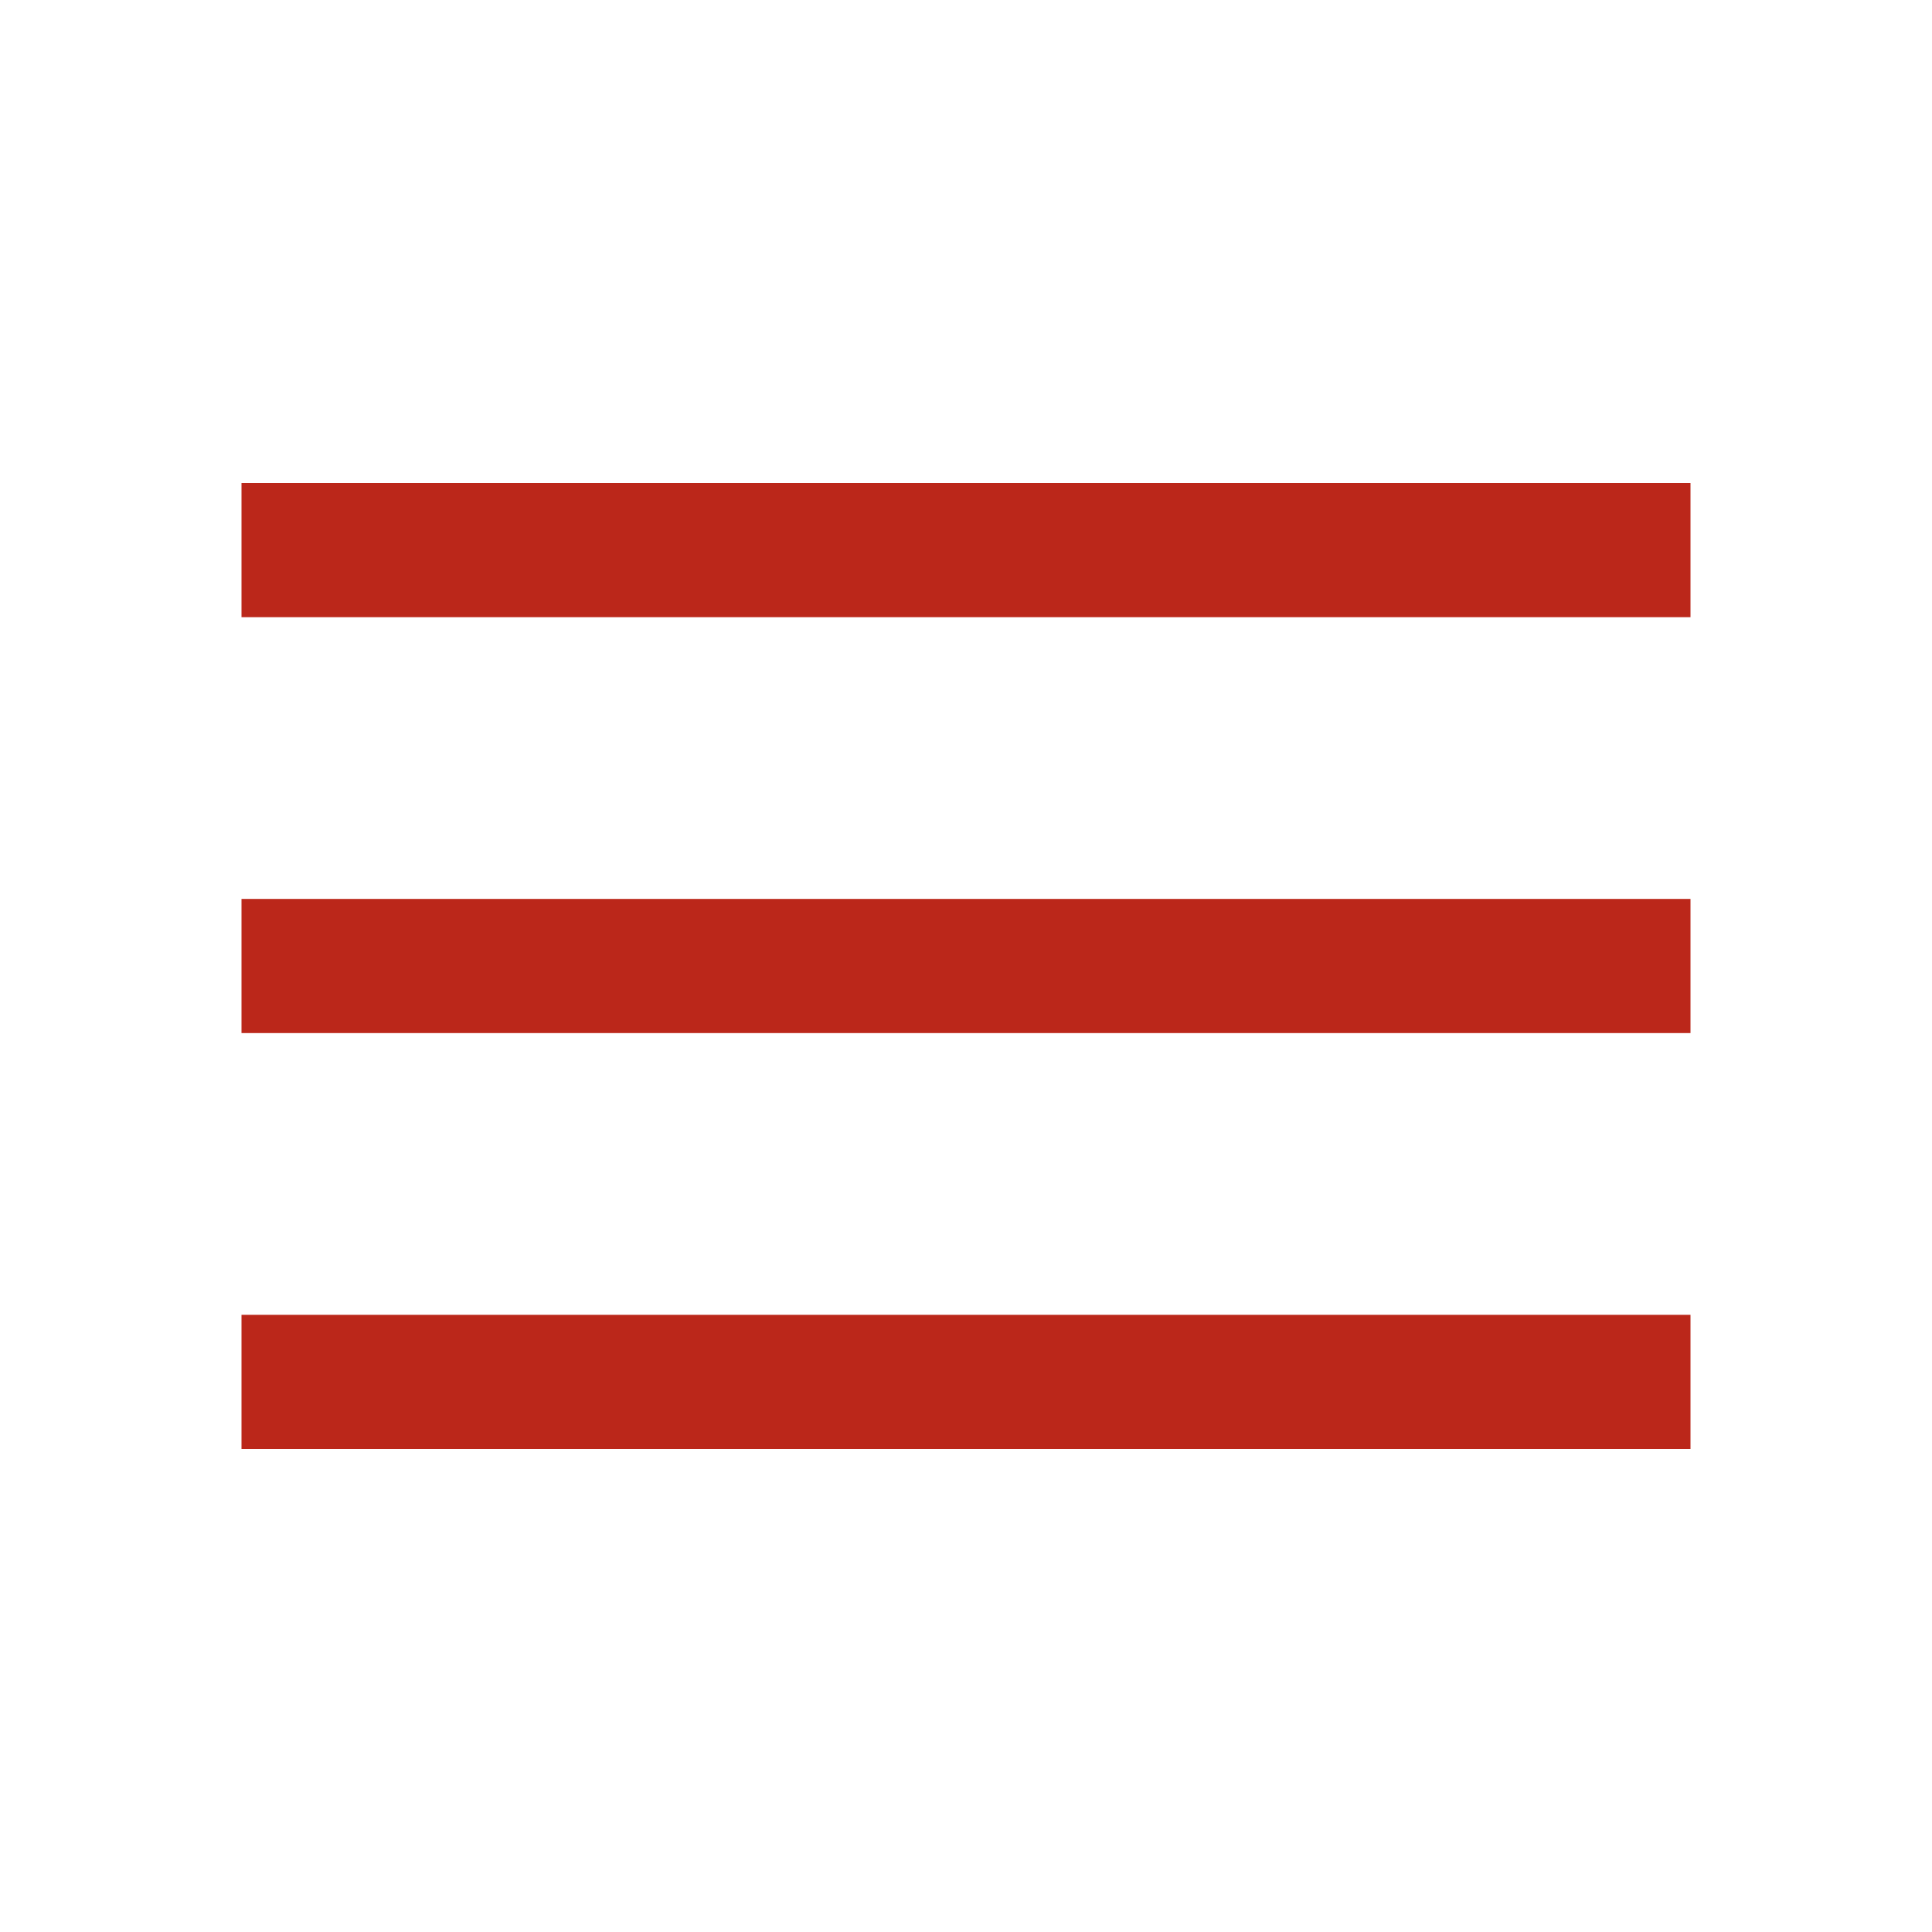
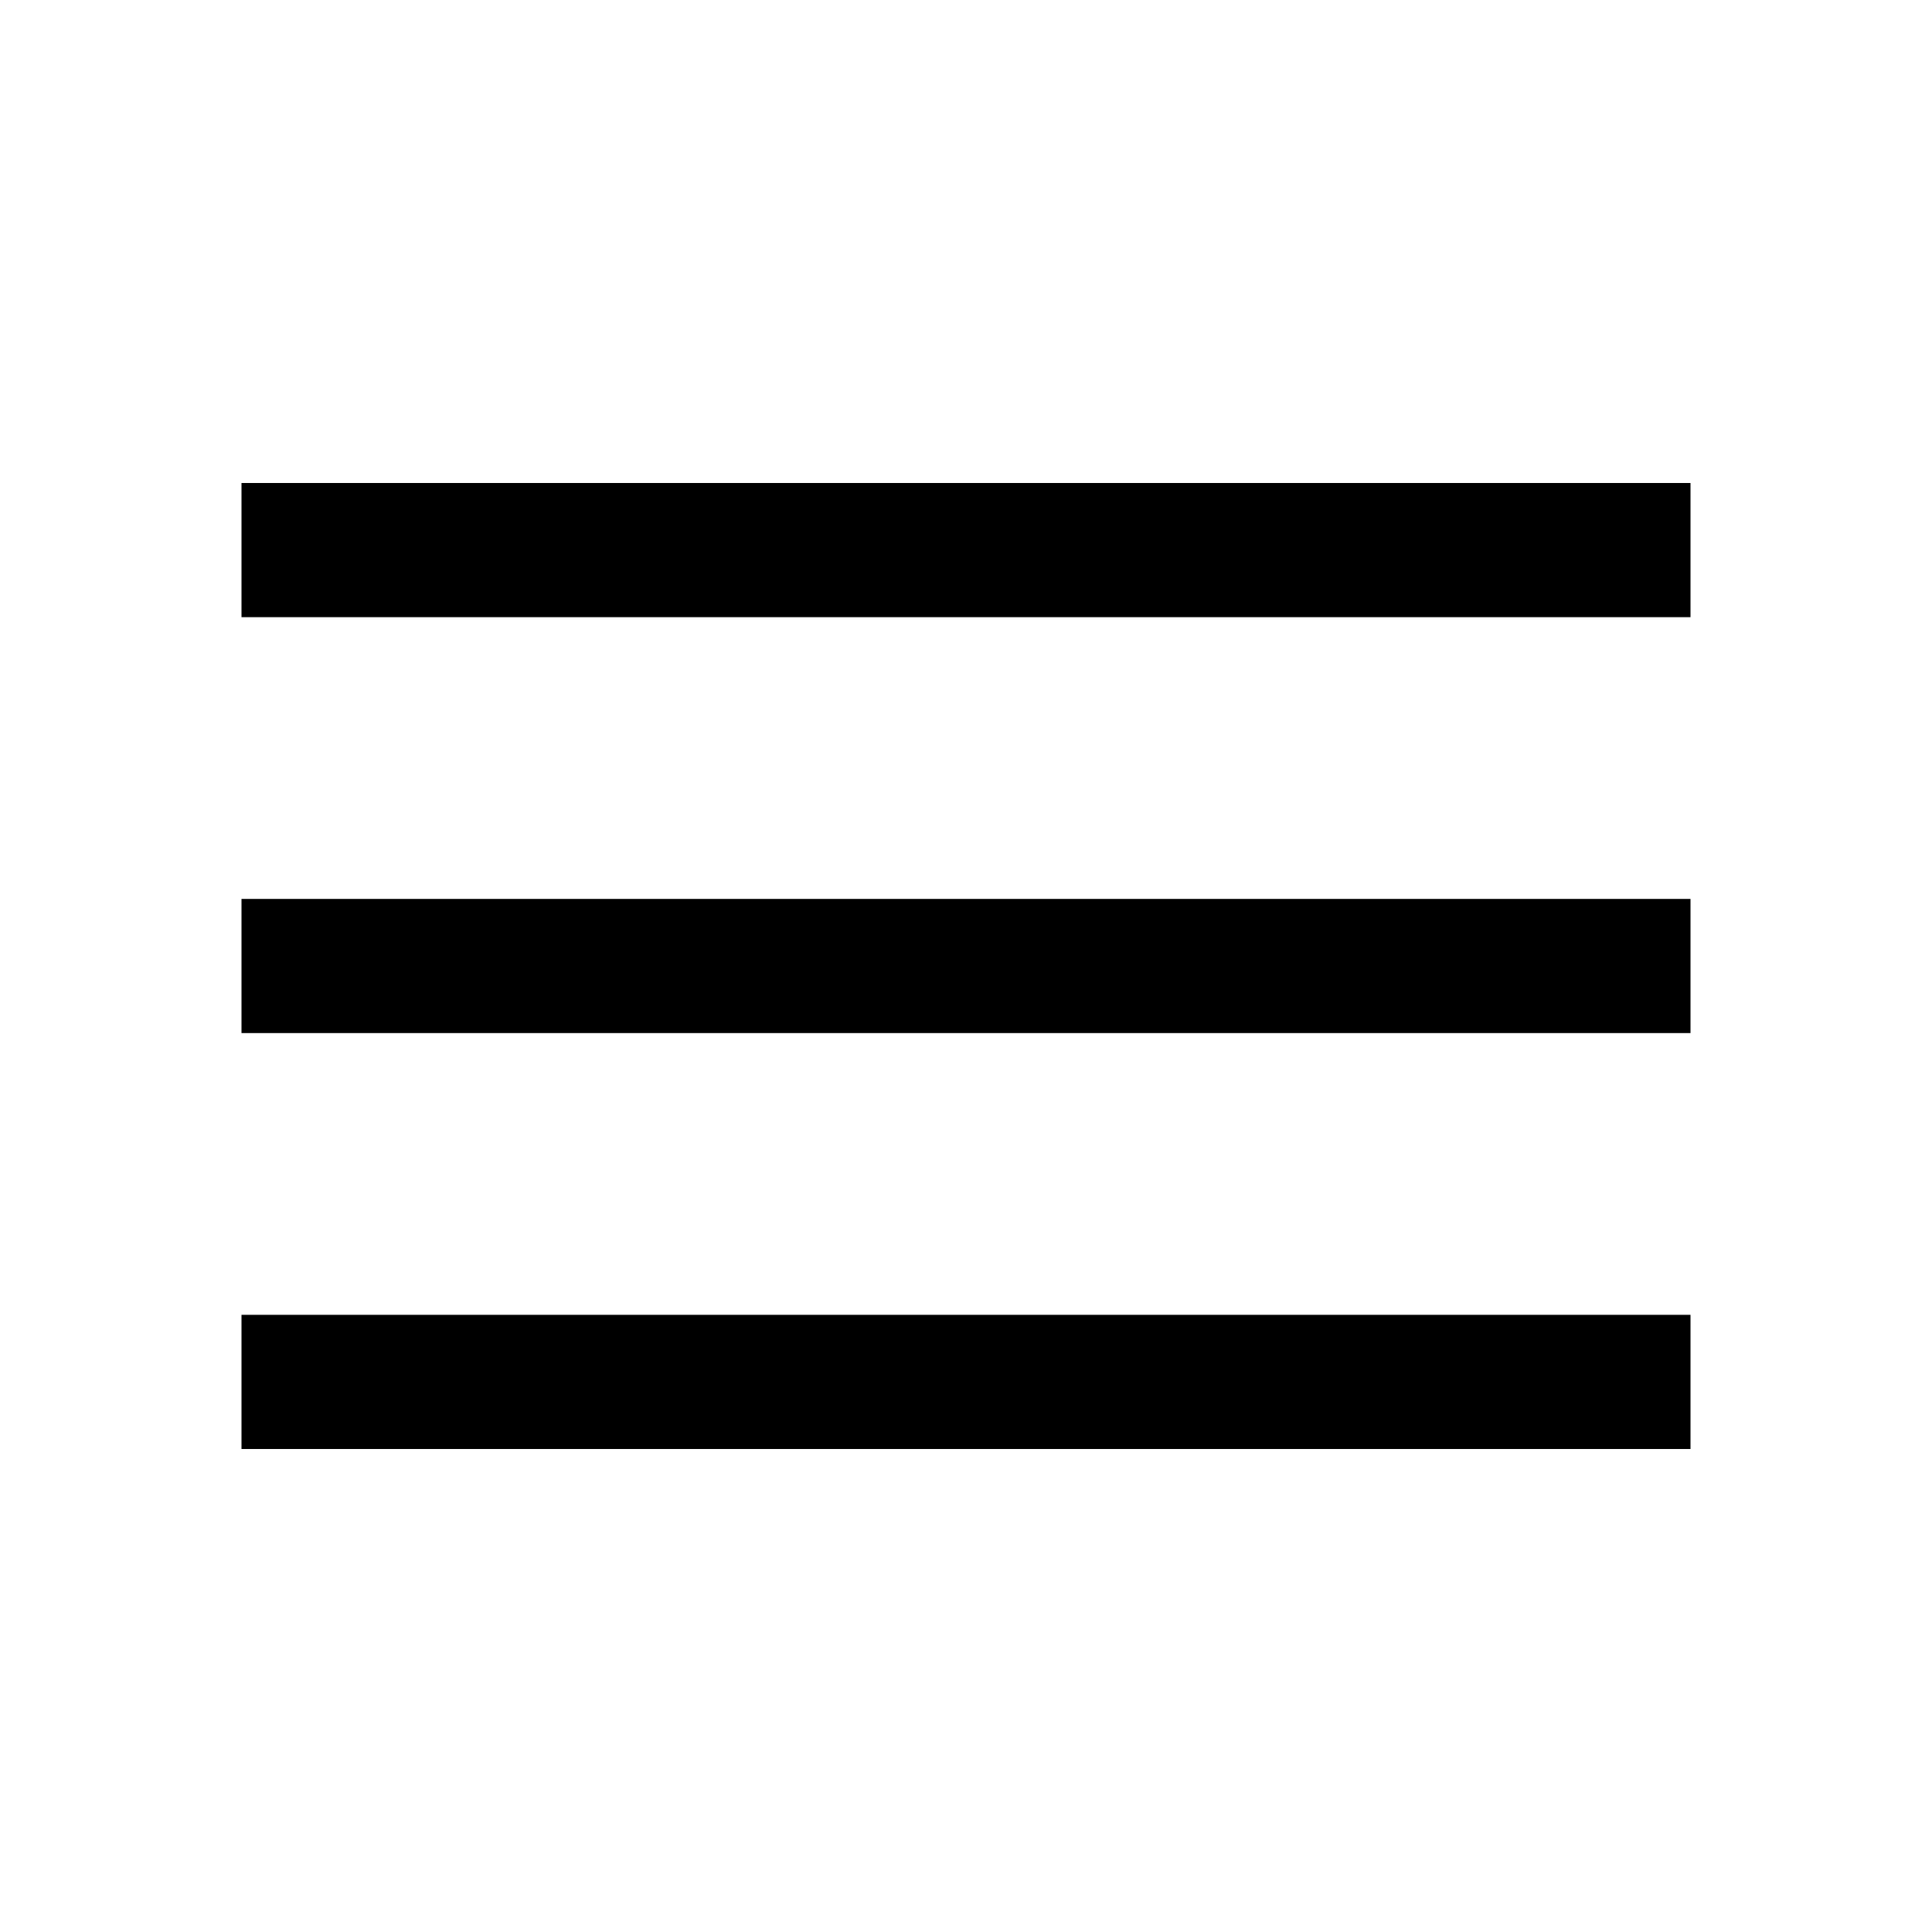
- <svg xmlns="http://www.w3.org/2000/svg" height="40px" viewBox="0 -960 960 960" width="40px" fill="#BB271A">
+ <svg xmlns="http://www.w3.org/2000/svg" height="40px" viewBox="0 -960 960 960" width="40px" fill="#000000">
  <path d="M120-240v-66.67h720V-240H120Zm0-206.67v-66.66h720v66.66H120Zm0-206.66V-720h720v66.67H120Z" />
</svg>
